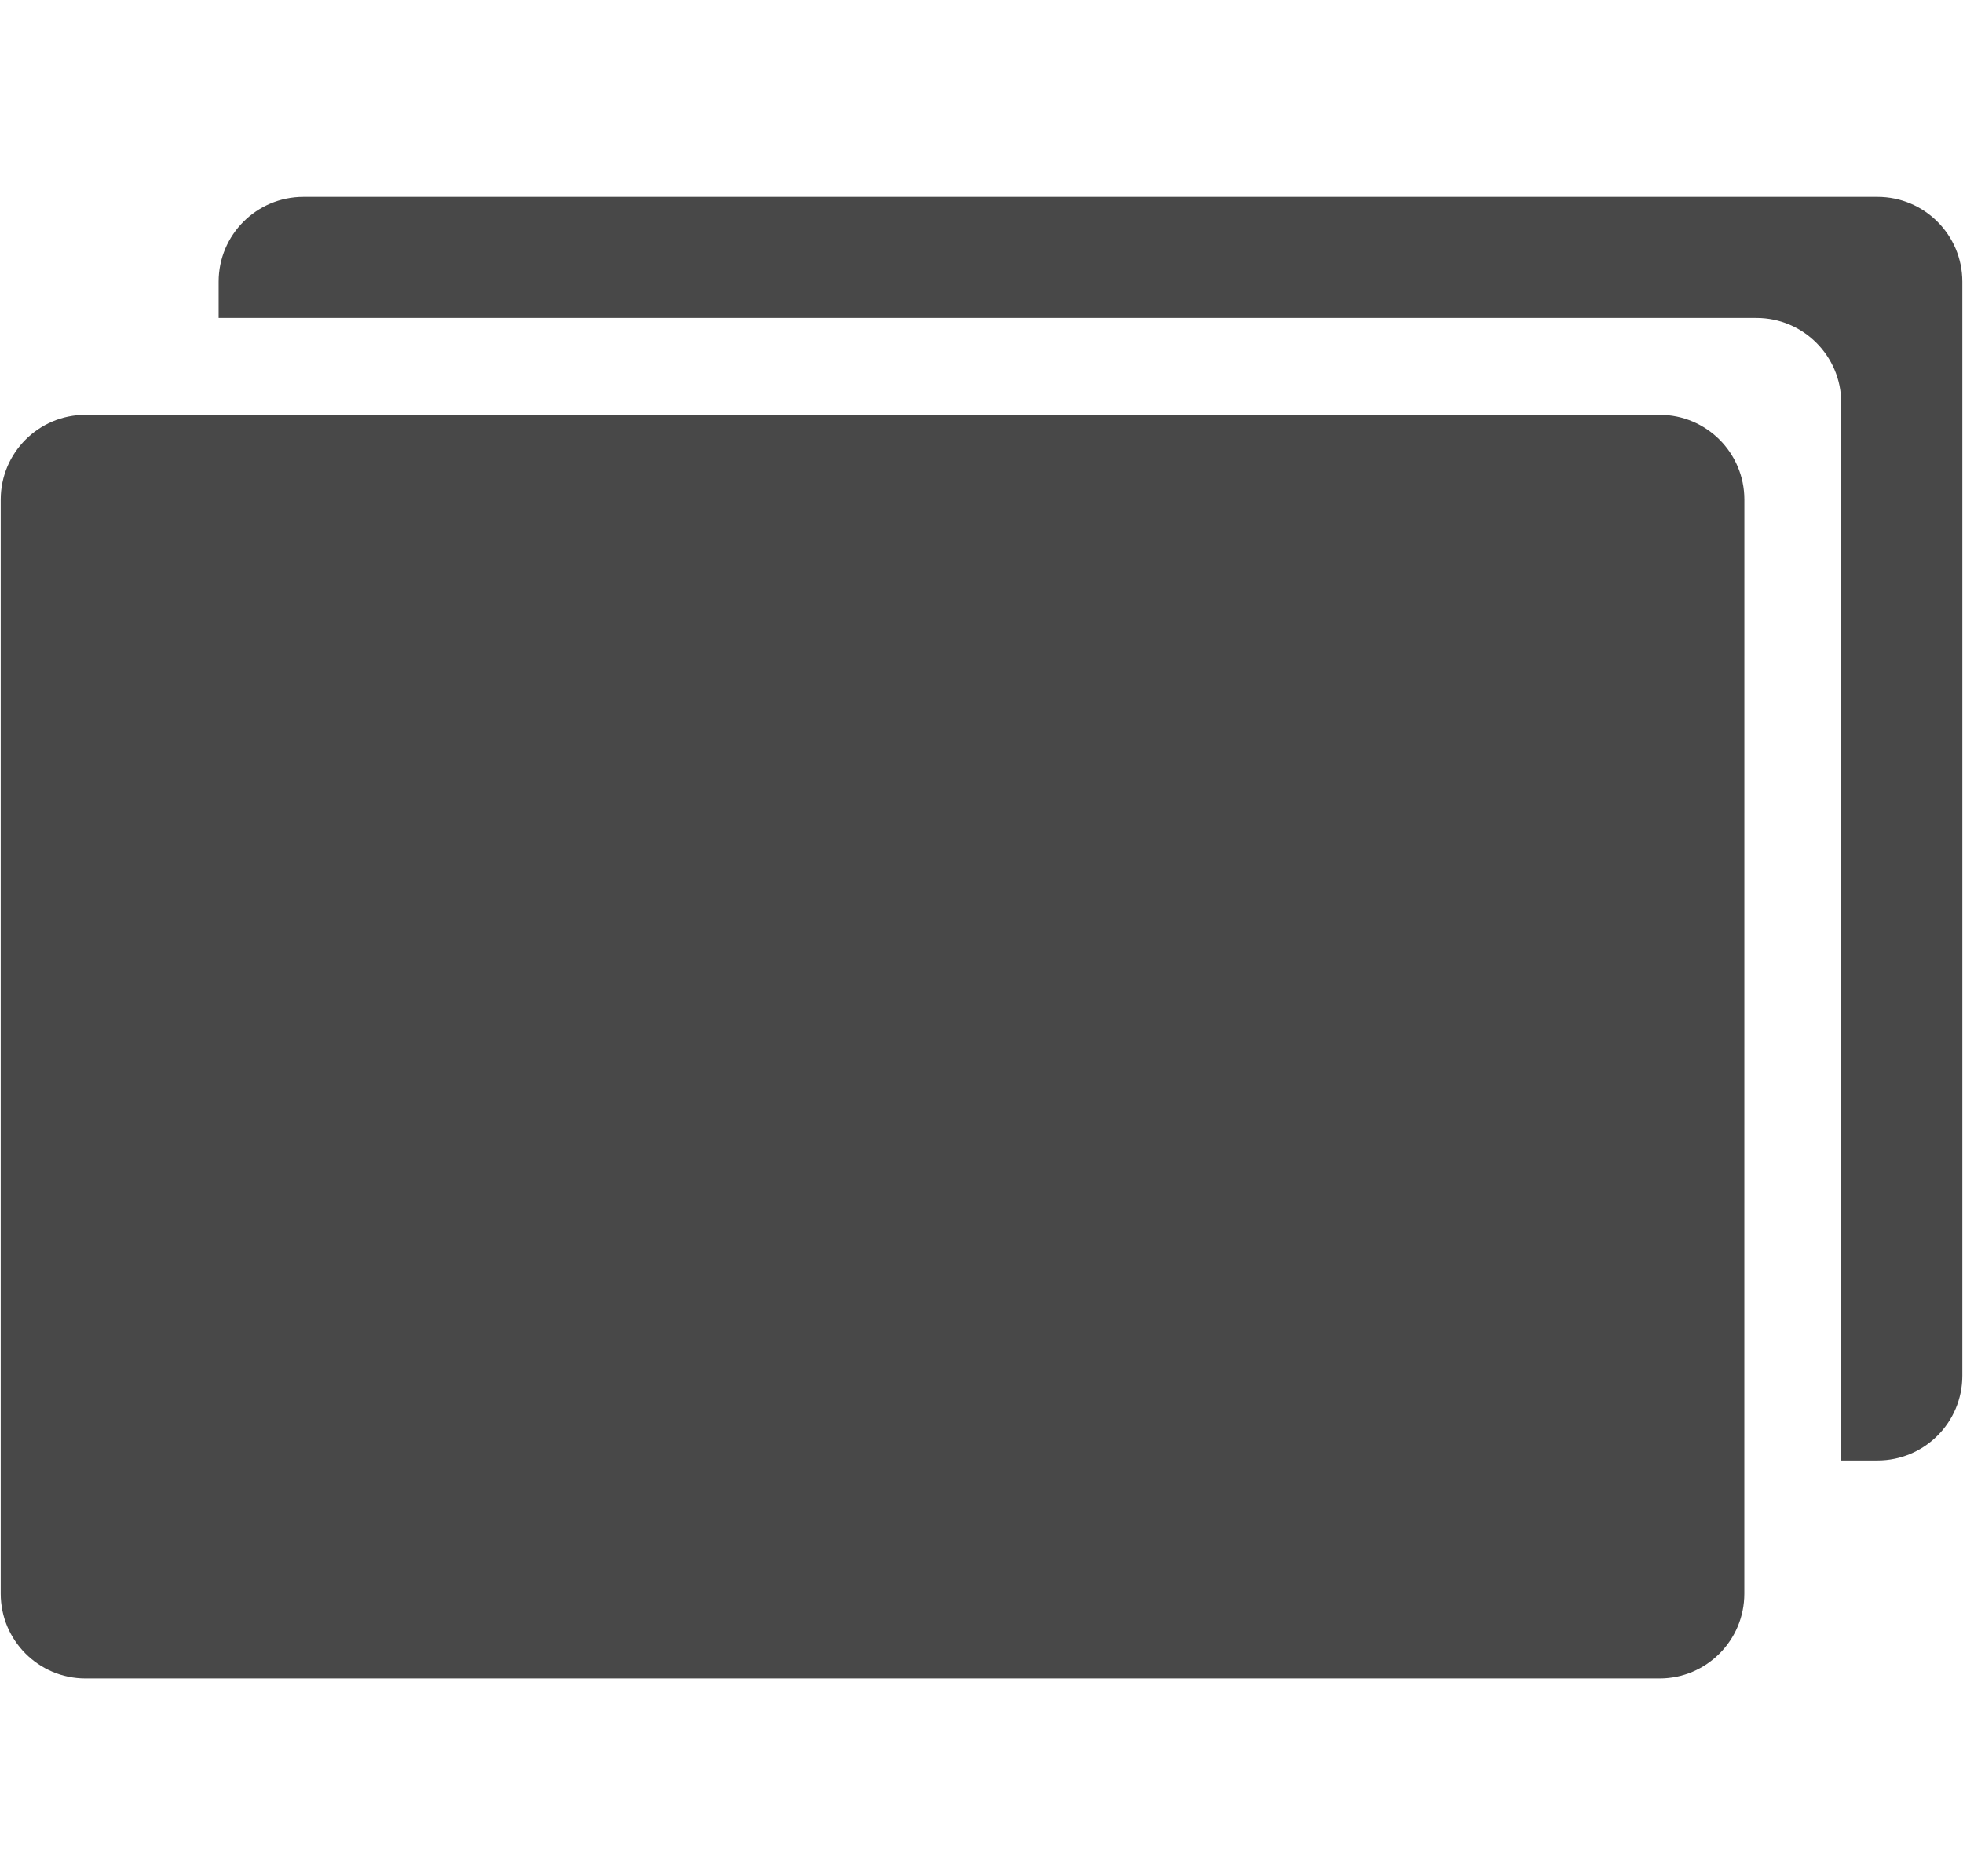
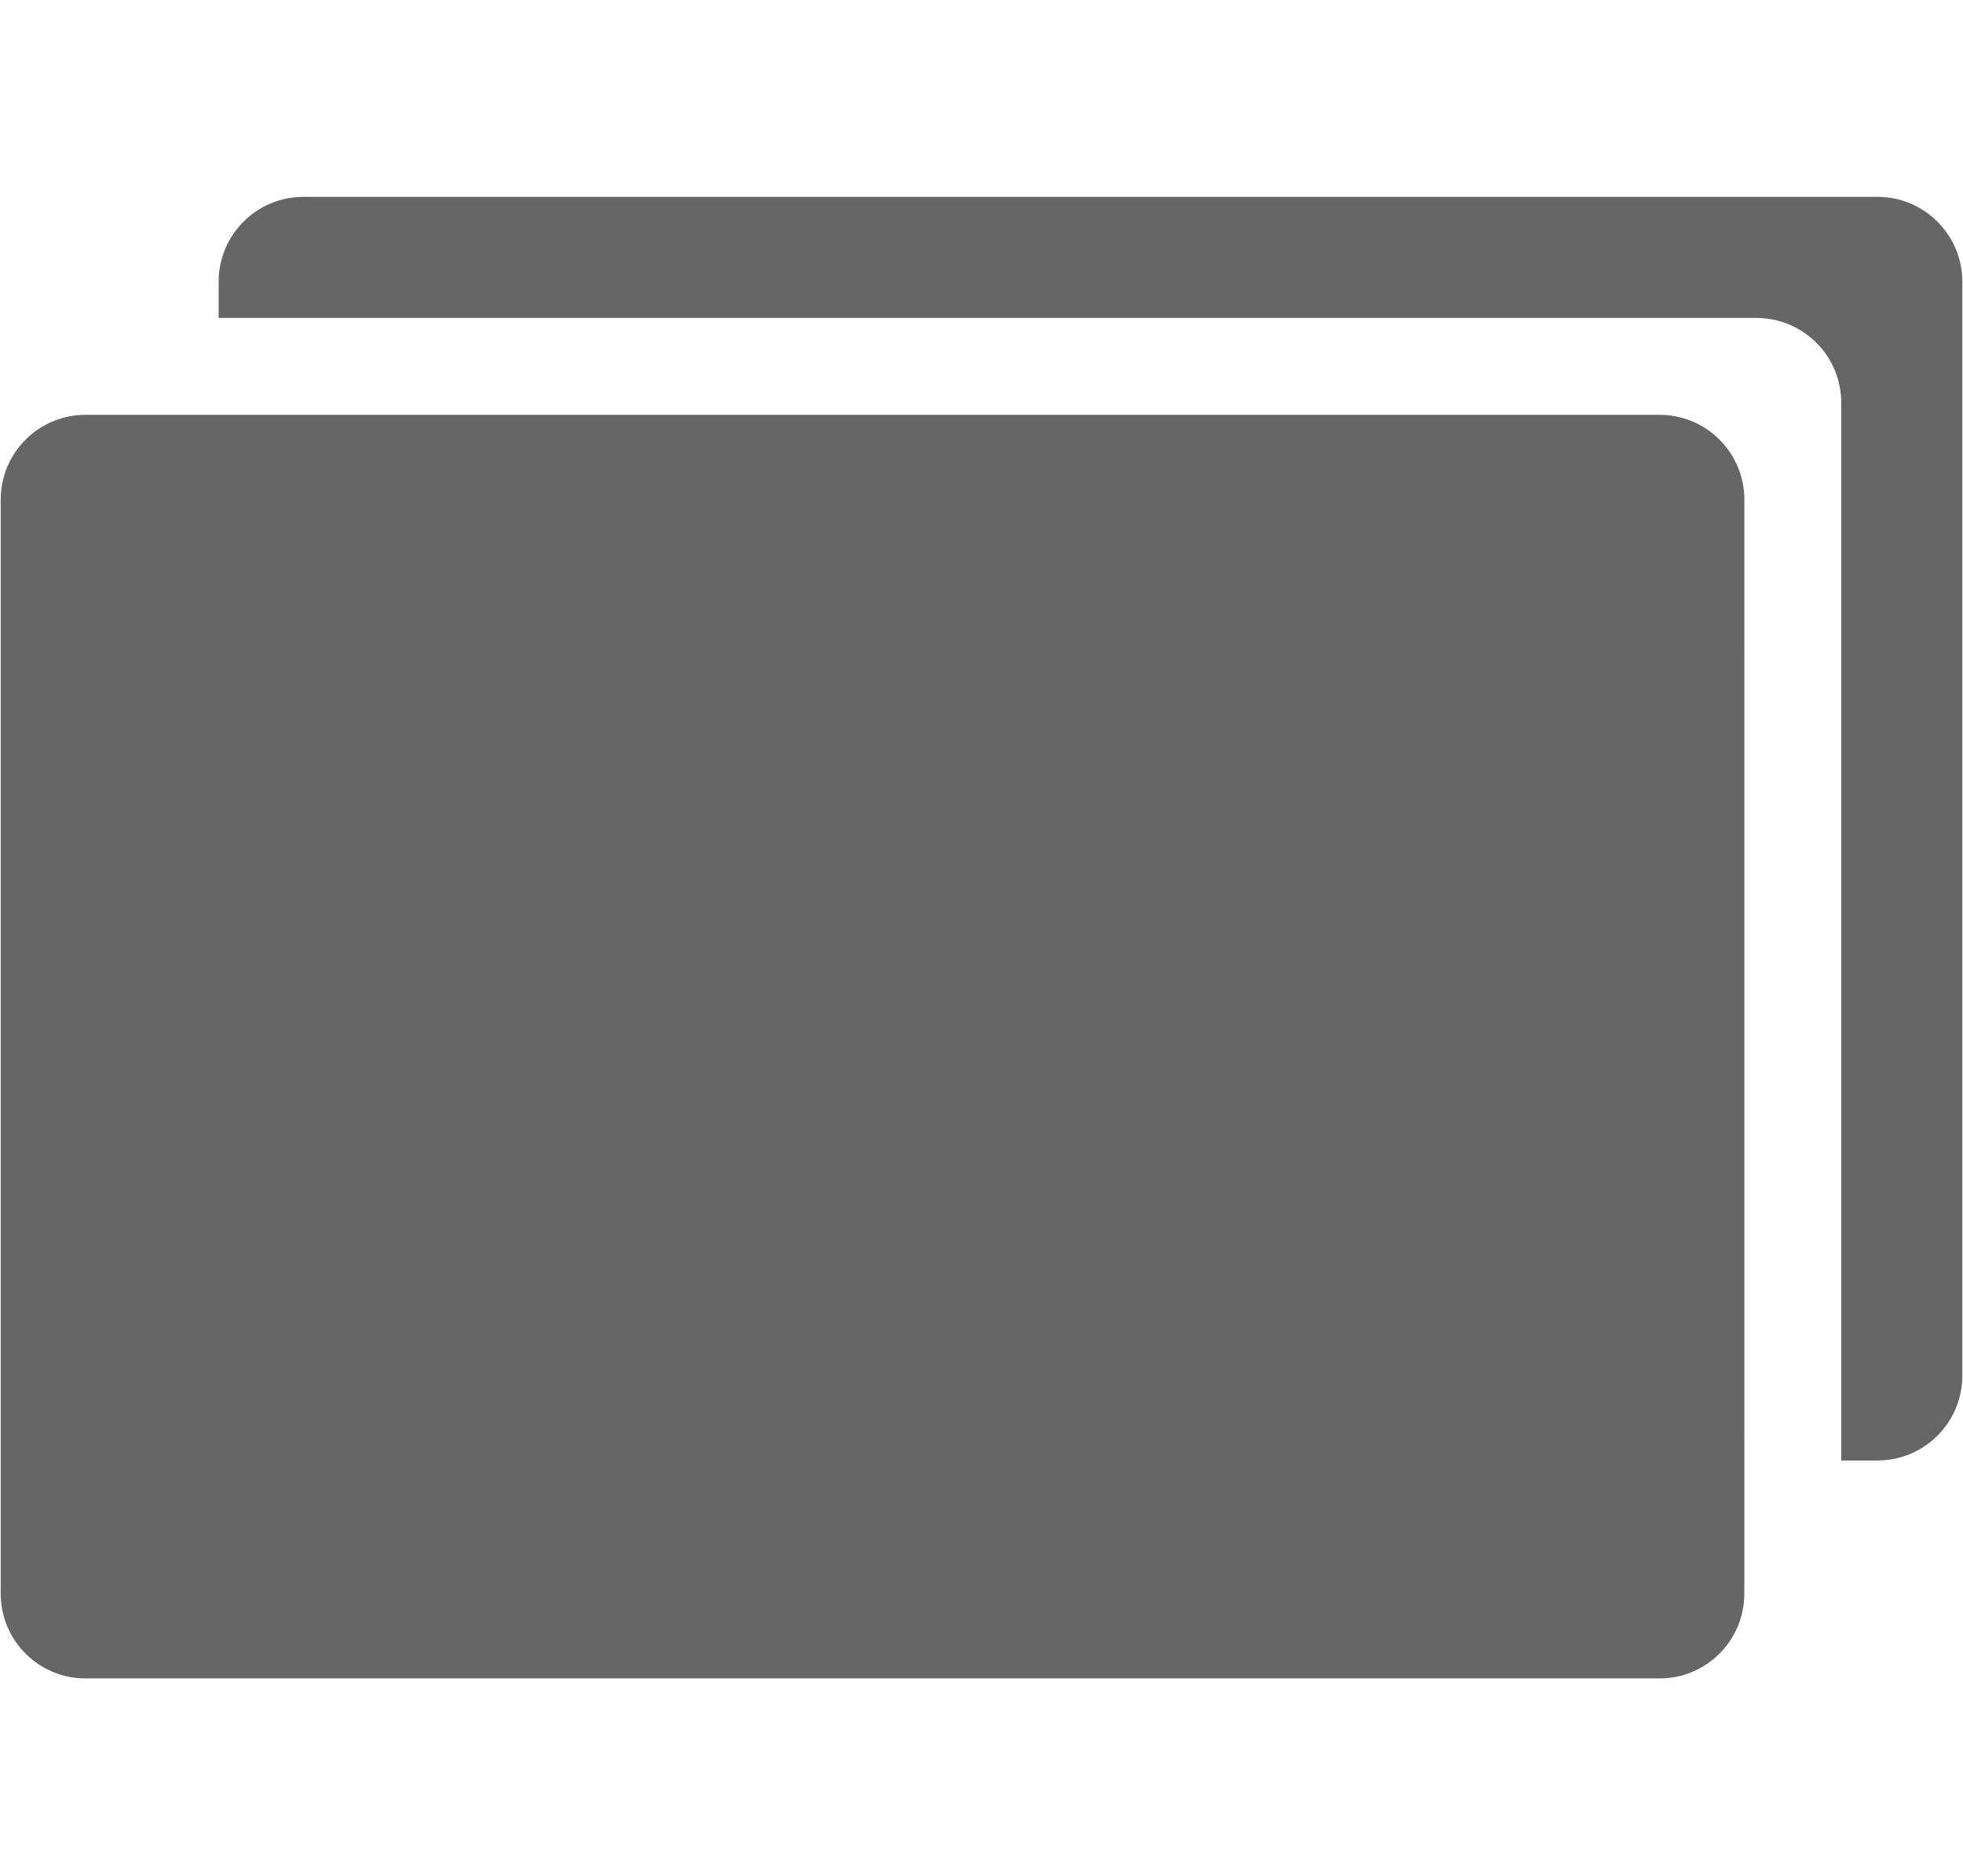
<svg xmlns="http://www.w3.org/2000/svg" enable-background="new 0 0 87.318 83.411" height="83.411" viewBox="0 0 87.318 83.411" width="87.318">
-   <g fill="#484848">
+   <g fill="#666666">
    <path d="m77.591 70.883c0 2.082-1.688 3.771-3.77 3.771h-70.019c-2.083 0-3.77-1.689-3.77-3.771v-48.662c0-2.081 1.687-3.77 3.77-3.77h70.021c2.082 0 3.77 1.689 3.77 3.77z" />
    <path d="m83.517 8.756h-70.02c-2.083 0-3.771 1.688-3.771 3.77v1.616h68.404c2.082 0 3.771 1.689 3.771 3.77v47.047h1.617c2.08 0 3.77-1.688 3.77-3.77v-48.663c-.002-2.082-1.691-3.77-3.771-3.77z" />
  </g>
</svg>
